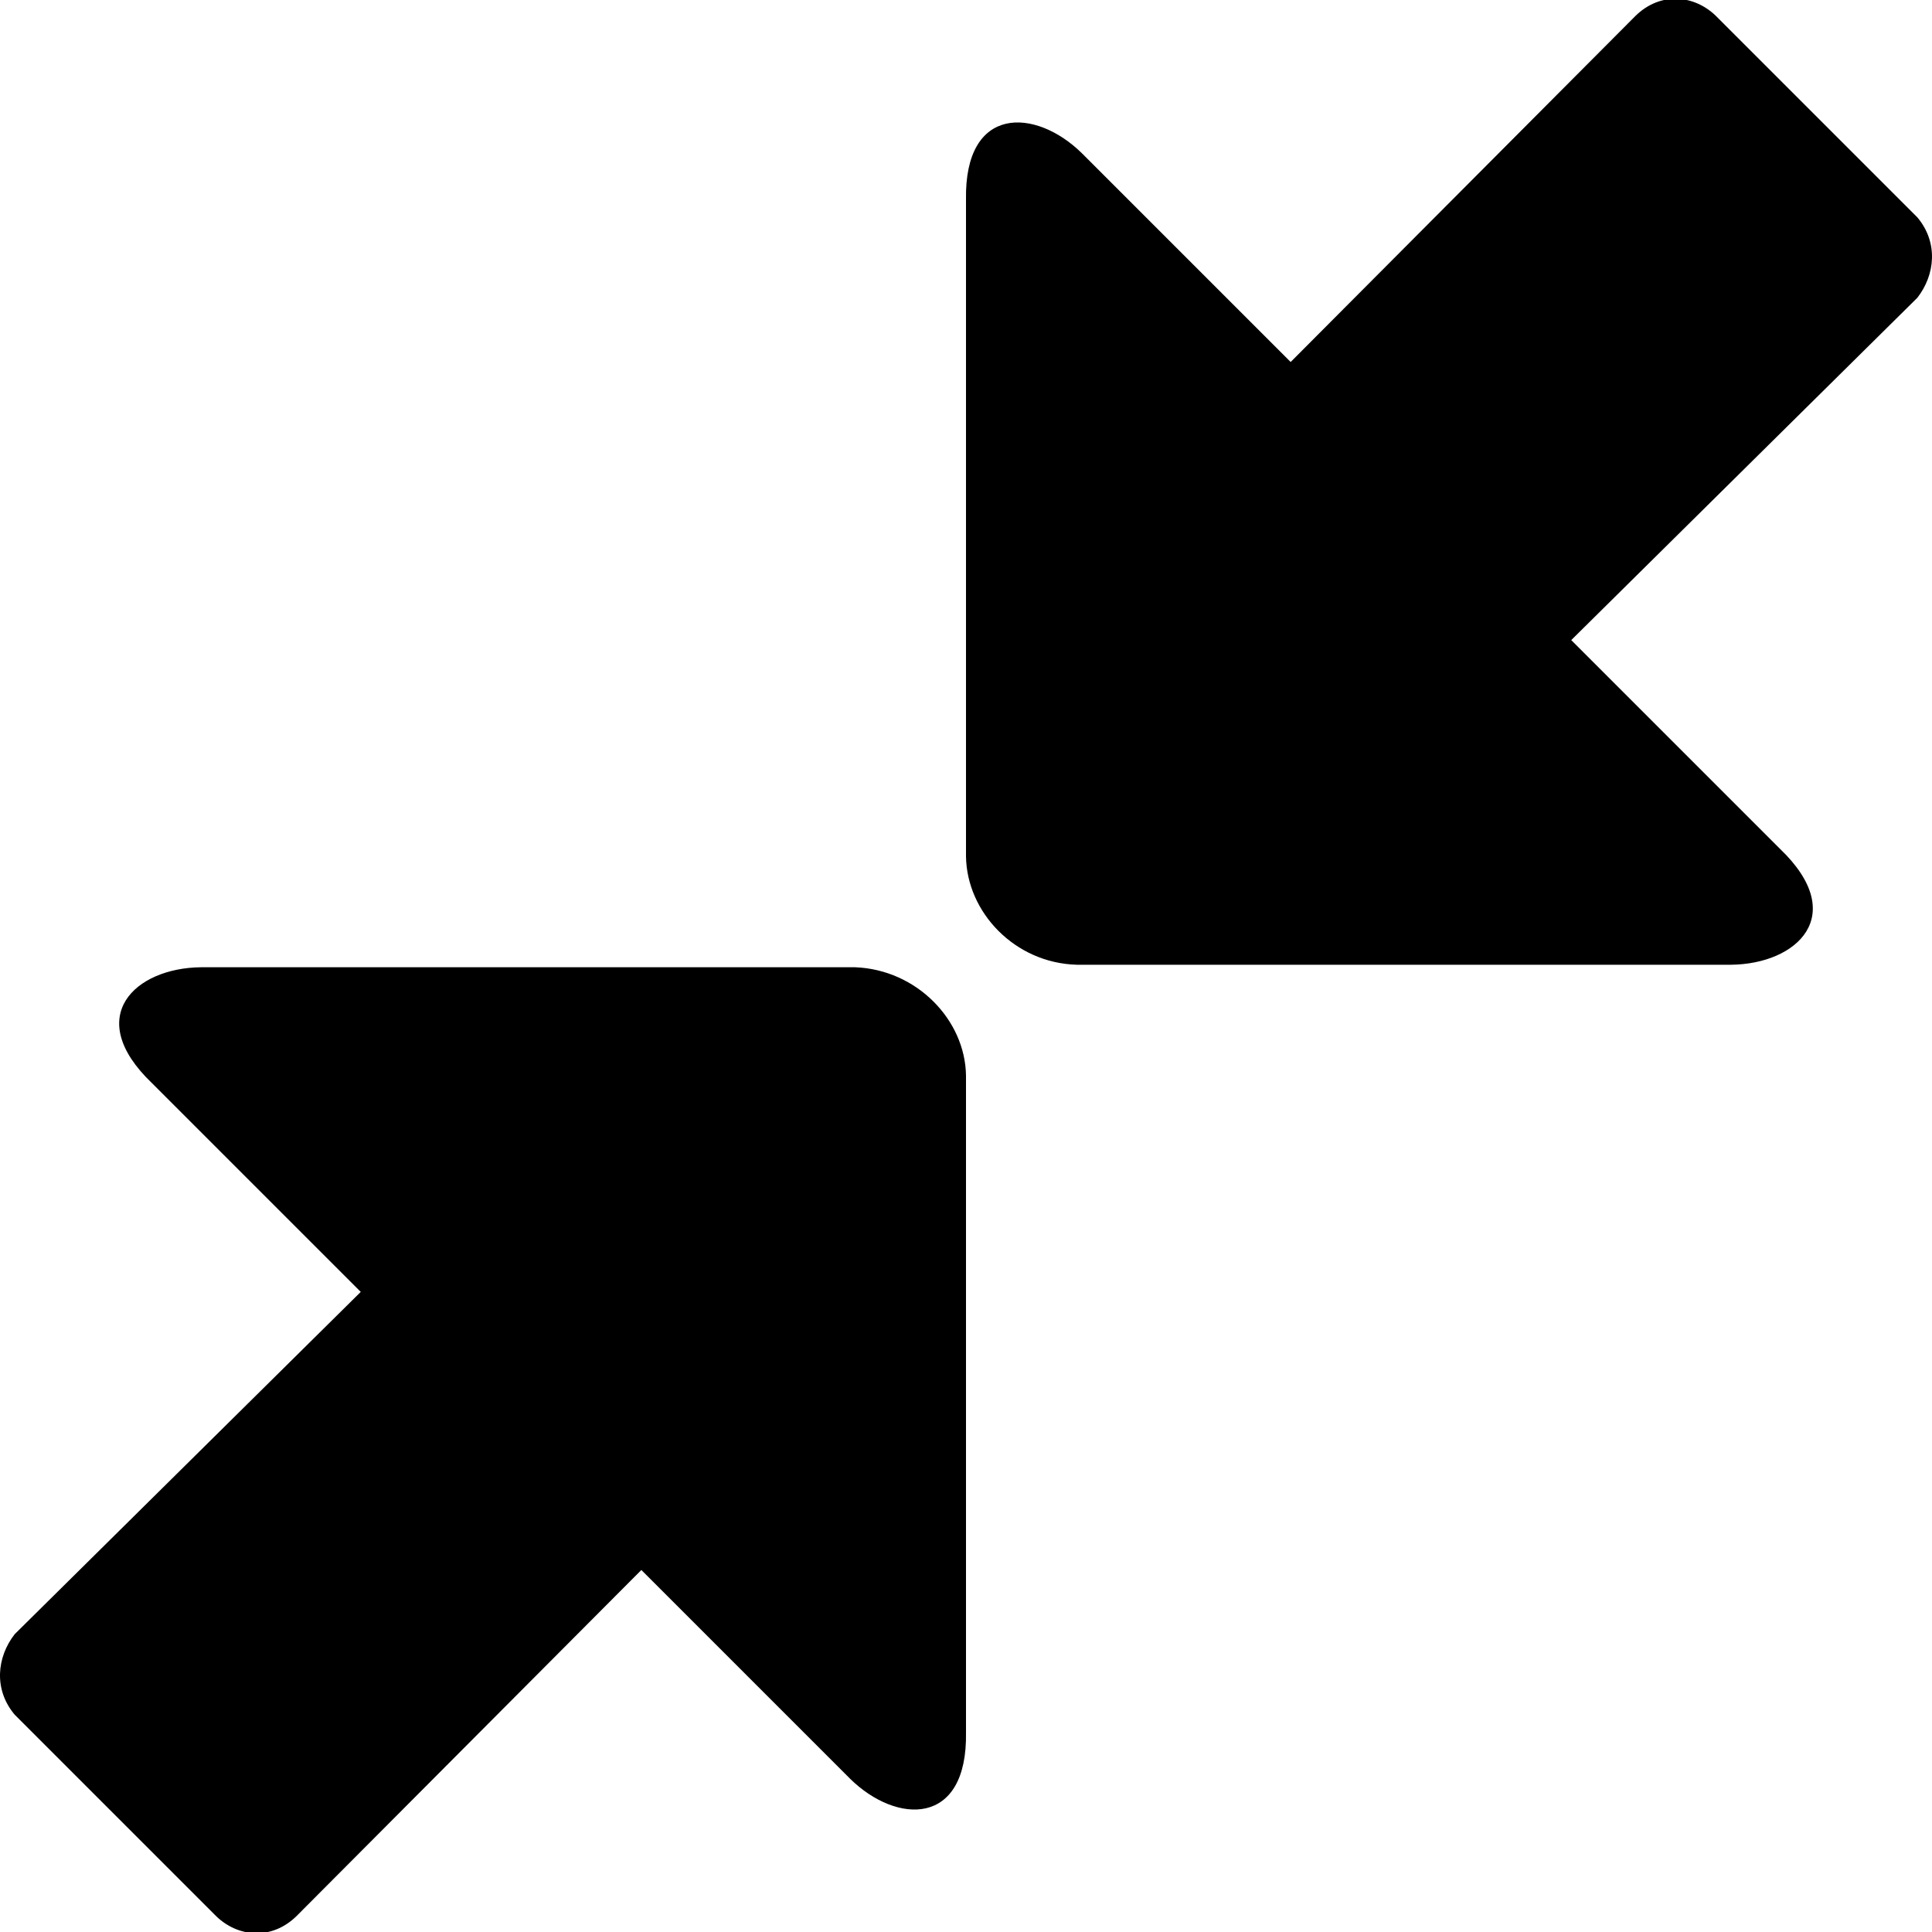
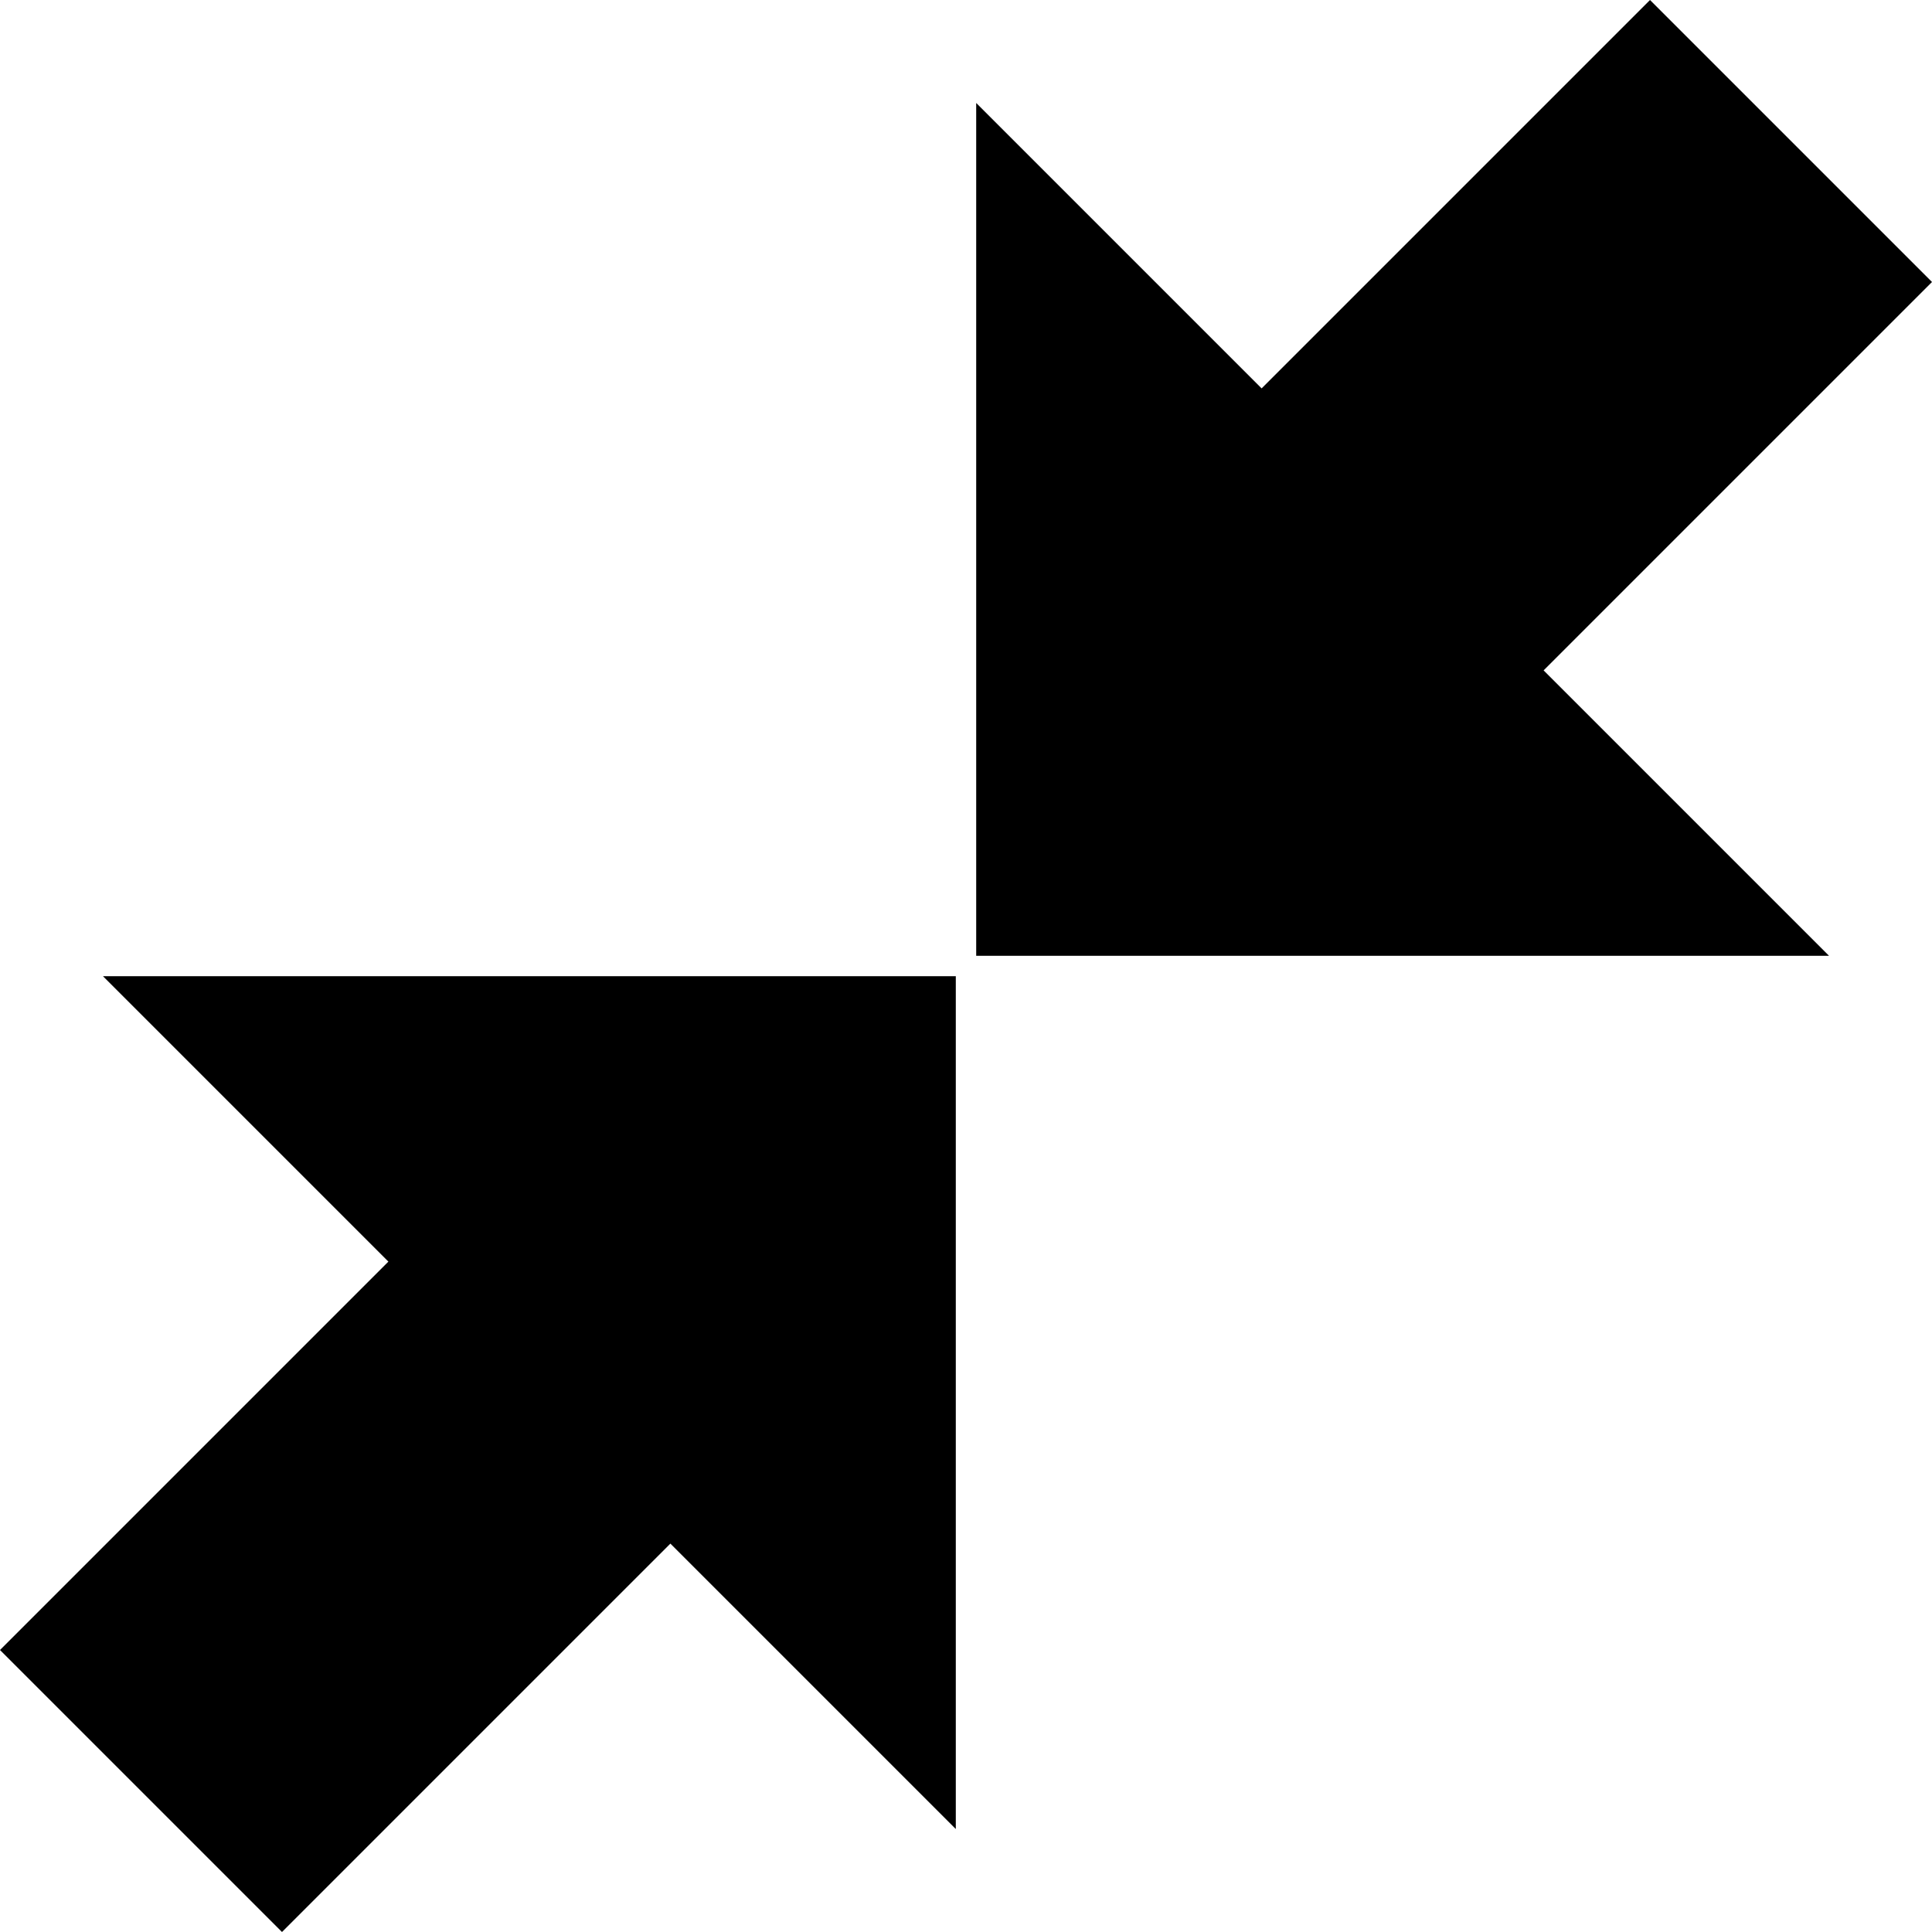
<svg xmlns="http://www.w3.org/2000/svg" width="512" height="512" id="svg2" version="1.1">
  <defs id="defs4" />
  <g id="layer1" transform="translate(0,-540.3622)">
-     <g id="g3186" transform="matrix(1,0,0,-1,-621.5279,1649.657)">
-       <path id="path3188" d="m 625.424,676.222 91.704,90.704 -55.356,55.356 c -18.332,17.568 -4.478,30.513 13.005,30.679 l 173.405,0 c 16.276,-0.642 29.121,-13.927 29.345,-28.678 l 0,-174.072 c 0.442,-25.153 -18.404,-24.384 -30.679,-12.338 l -55.356,55.356 -91.371,-91.704 c -6.6,-6.483 -15.558,-5.635 -21.342,0 l -53.355,53.355 c -5.64,6.691 -4.731,15.287 0,21.342 z m 252.104,206.085 0,174.072 c -0.442,25.153 18.404,24.384 30.679,12.338 l 55.356,-55.356 91.371,91.704 c 6.6,6.483 15.559,5.635 21.342,0 l 53.355,-53.355 c 5.64,-6.691 4.731,-15.287 0,-21.342 l -91.704,-90.704 55.356,-55.356 c 18.332,-17.568 4.479,-30.513 -13.005,-30.679 l -173.405,0 c -16.425,0.455 -29.121,13.905 -29.345,28.678 z" style="fill:currentColor" />
-     </g>
+     <path id="path3056" d="m 74.732,1052.362 102.928,-102.928 75.638,75.638 -4e-5,-226.009 -226.009,0 75.638,75.638 L 0,977.63 74.732,1052.362 z" style="fill:#000000;fill-opacity:1;stroke:none" />
+     <path style="fill:#000000;fill-opacity:1;stroke:none" d="m 437.268,540.362 -102.928,102.928 -75.638,-75.638 0,226.009 226.009,0 L 409.072,718.023 512,615.095 437.268,540.362 z" id="rect3050" />
  </g>
</svg>
